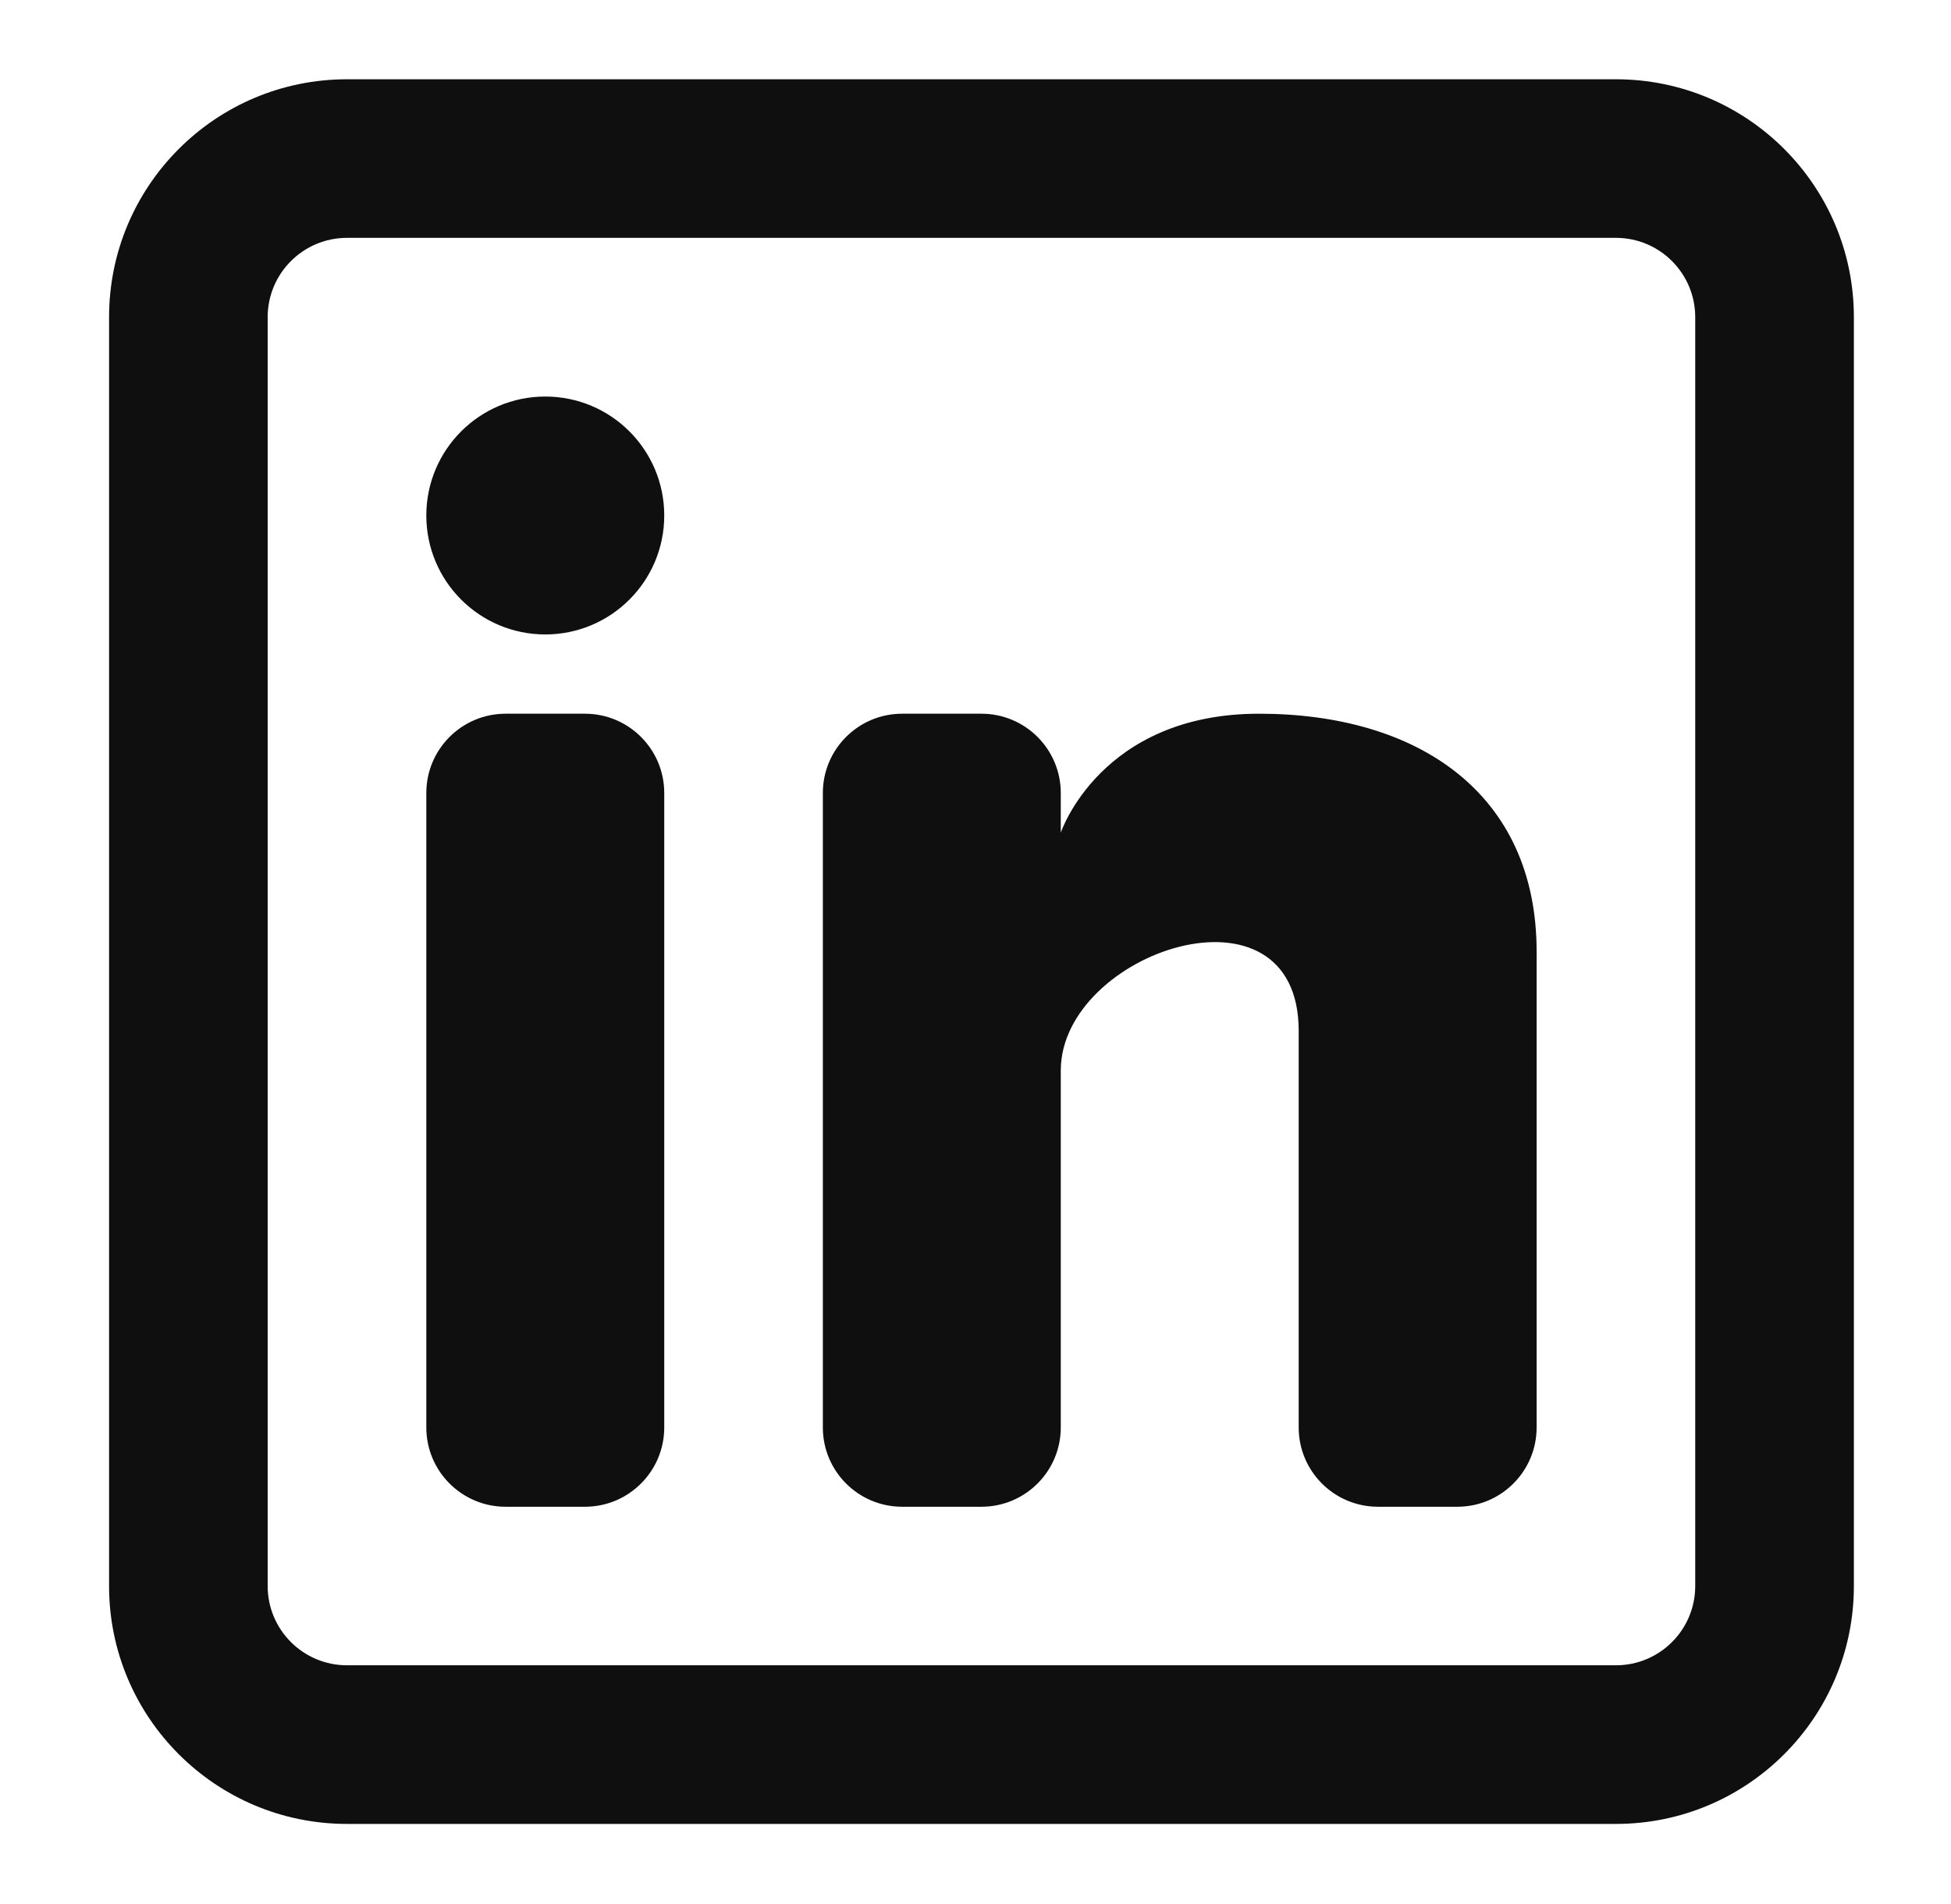
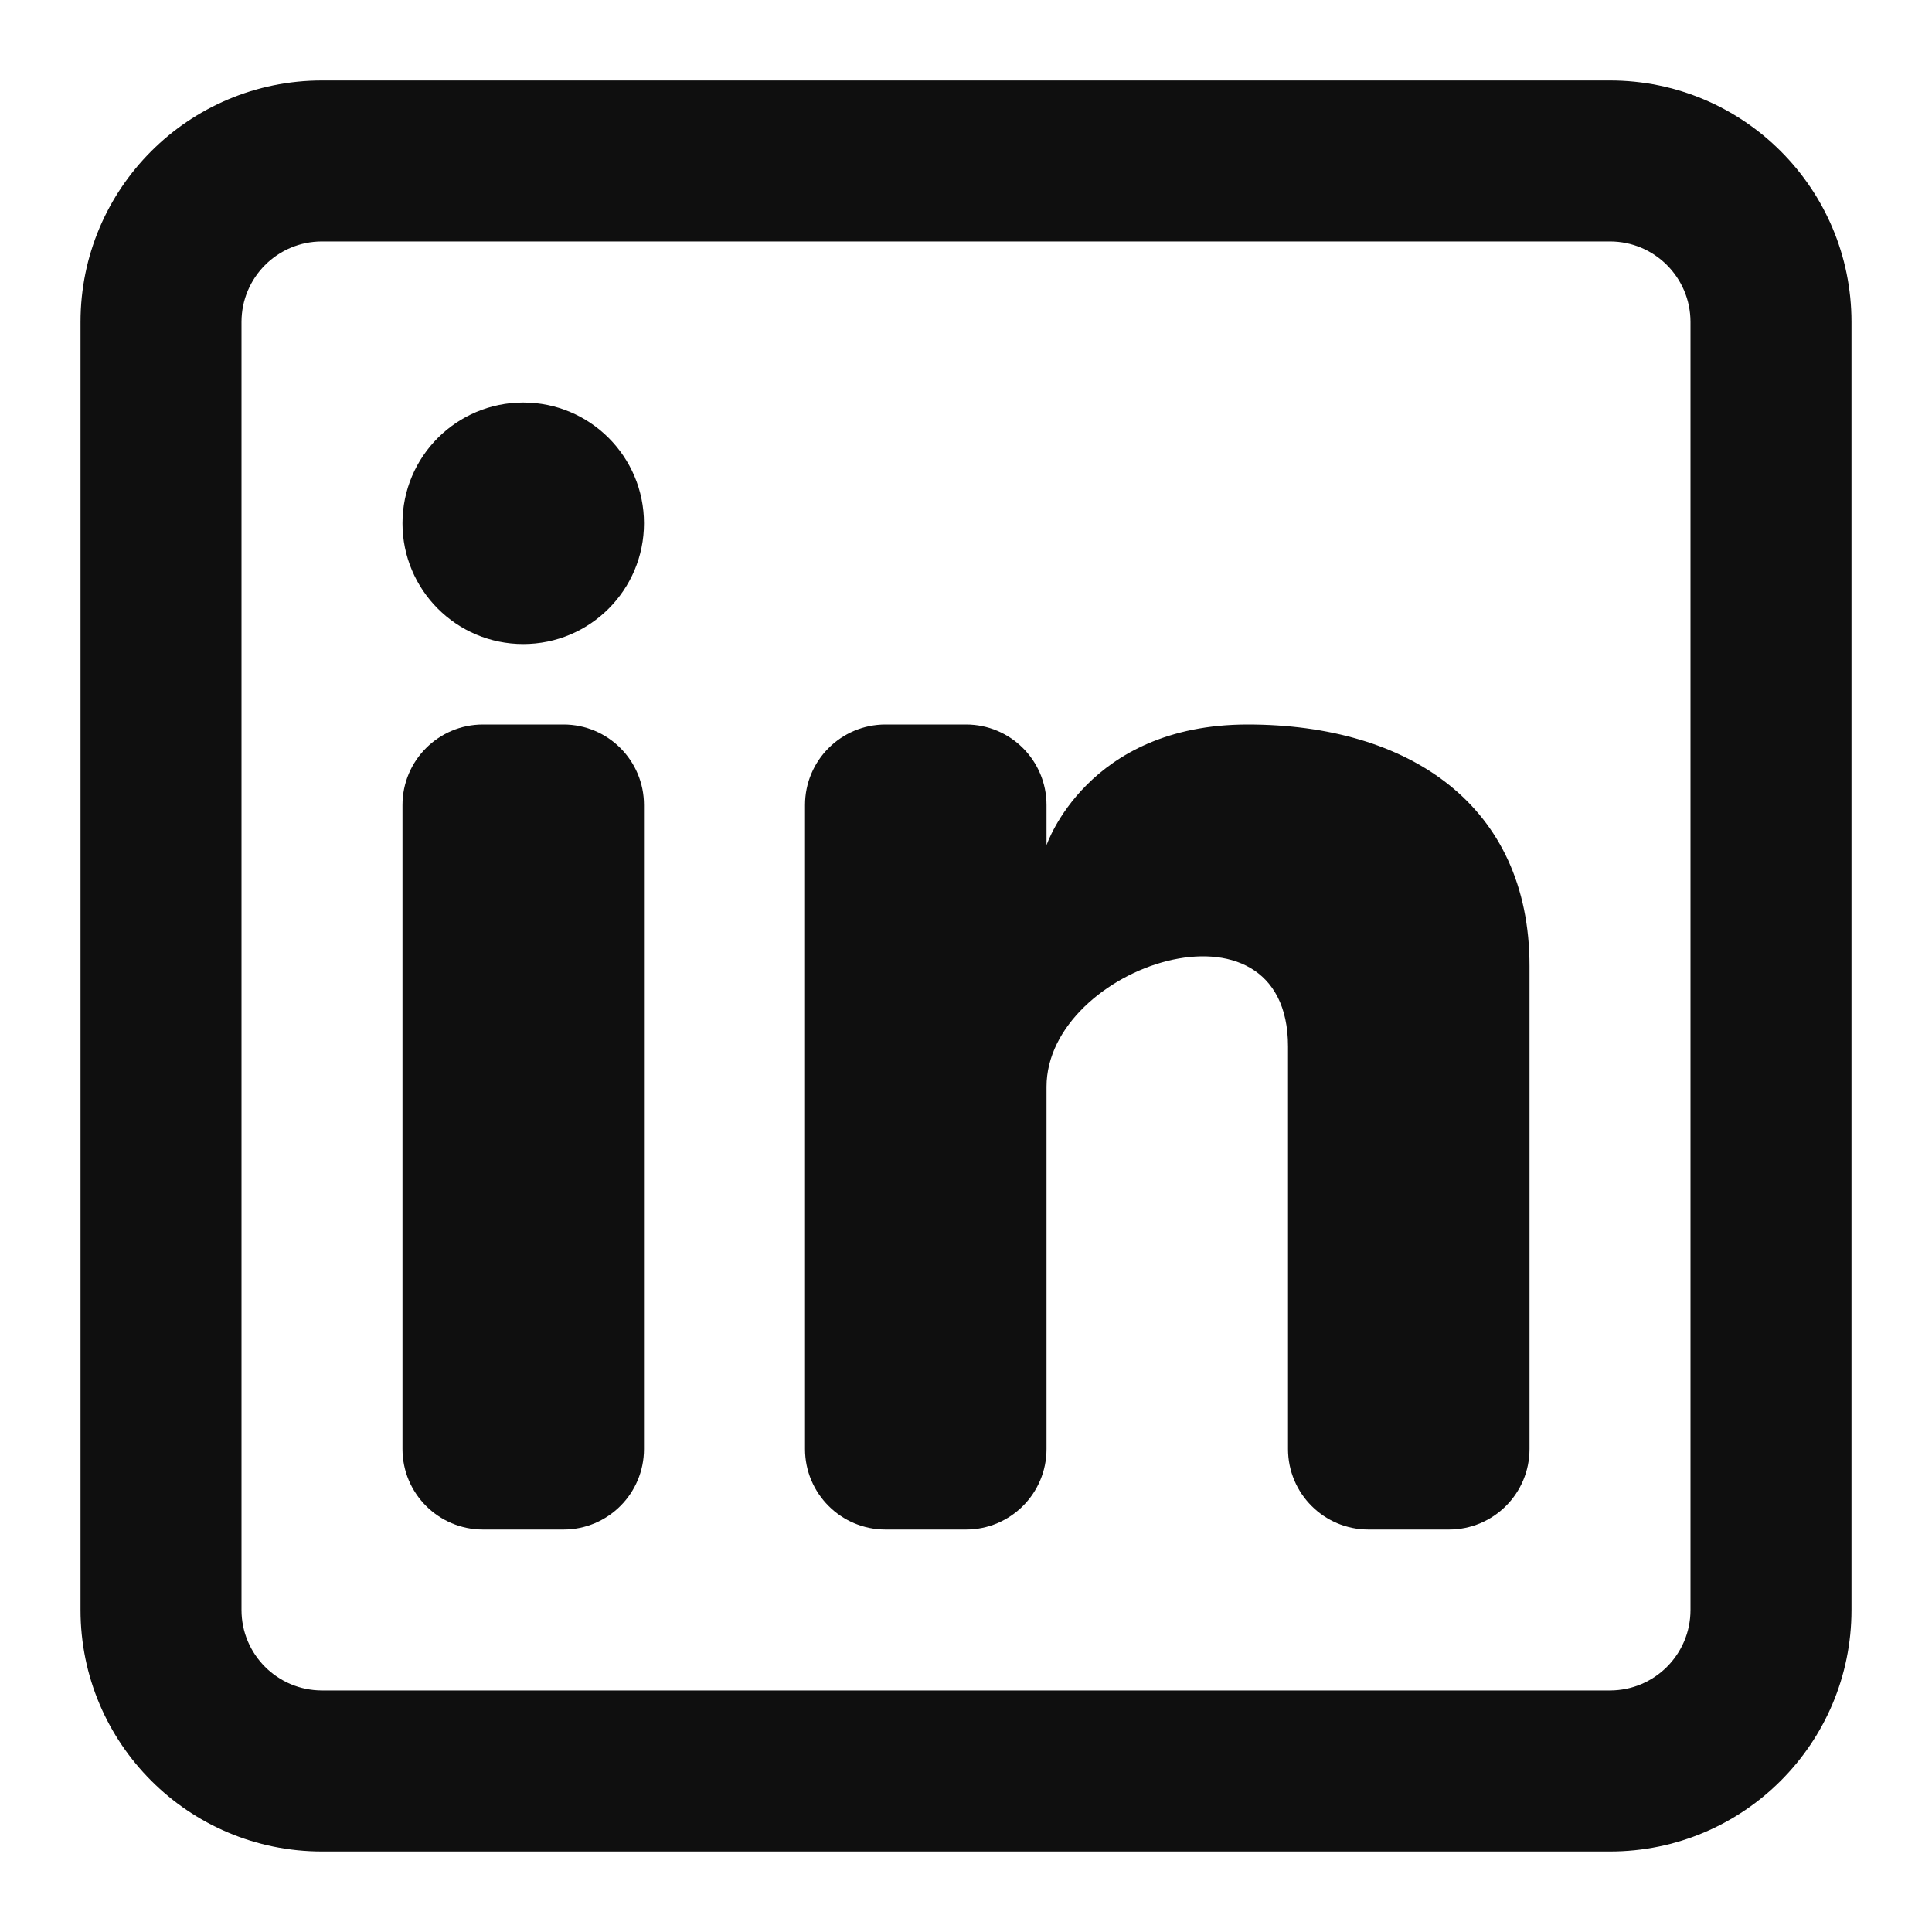
- <svg xmlns="http://www.w3.org/2000/svg" width="41" height="40" viewBox="0 0 41 40" fill="none">
-   <path d="M11.459 13.334C12.84 13.334 13.959 12.215 13.959 10.834C13.959 9.453 12.84 8.334 11.459 8.334C10.078 8.334 8.959 9.453 8.959 10.834C8.959 12.215 10.078 13.334 11.459 13.334Z" fill="#0F0F0F" />
-   <path d="M8.959 16.667C8.959 15.746 9.705 15 10.626 15H12.292C13.213 15 13.959 15.746 13.959 16.667V30C13.959 30.921 13.213 31.667 12.292 31.667H10.626C9.705 31.667 8.959 30.921 8.959 30V16.667Z" fill="#0F0F0F" />
-   <path d="M18.959 31.667H20.625C21.546 31.667 22.292 30.921 22.292 30V22.5C22.292 20 27.292 18.333 27.292 21.667V30.001C27.292 30.921 28.038 31.667 28.959 31.667H30.625C31.546 31.667 32.292 30.921 32.292 30V20C32.292 16.667 29.792 15 26.459 15C23.125 15 22.292 17.5 22.292 17.5V16.667C22.292 15.746 21.546 15 20.625 15H18.959C18.038 15 17.292 15.746 17.292 16.667V30C17.292 30.921 18.038 31.667 18.959 31.667Z" fill="#0F0F0F" />
-   <path fill-rule="evenodd" clip-rule="evenodd" d="M33.959 1.666C36.72 1.666 38.959 3.905 38.959 6.666V33.333C38.959 36.094 36.72 38.333 33.959 38.333H7.292C4.531 38.333 2.292 36.094 2.292 33.333V6.666C2.292 3.905 4.531 1.666 7.292 1.666H33.959ZM33.959 4.999C34.879 4.999 35.625 5.746 35.625 6.666V33.333C35.625 34.253 34.879 34.999 33.959 34.999H7.292C6.372 34.999 5.625 34.253 5.625 33.333V6.666C5.625 5.746 6.372 4.999 7.292 4.999H33.959Z" fill="#0F0F0F" />
+ <svg xmlns="http://www.w3.org/2000/svg" width="40" height="40" viewBox="0 0 40 40" fill="none">
+   <path d="M10.833 13.334C12.214 13.334 13.333 12.215 13.333 10.834C13.333 9.453 12.214 8.334 10.833 8.334C9.453 8.334 8.333 9.453 8.333 10.834C8.333 12.215 9.453 13.334 10.833 13.334Z" fill="#0F0F0F" />
+   <path d="M8.333 16.667C8.333 15.746 9.08 15 10 15H11.667C12.587 15 13.333 15.746 13.333 16.667V30C13.333 30.921 12.587 31.667 11.667 31.667H10C9.08 31.667 8.333 30.921 8.333 30V16.667Z" fill="#0F0F0F" />
+   <path d="M18.333 31.667H20C20.921 31.667 21.667 30.921 21.667 30V22.5C21.667 20 26.667 18.333 26.667 21.667V30.001C26.667 30.921 27.413 31.667 28.333 31.667H30C30.921 31.667 31.667 30.921 31.667 30V20C31.667 16.667 29.167 15 25.833 15C22.5 15 21.667 17.5 21.667 17.5V16.667C21.667 15.746 20.921 15 20 15H18.333C17.413 15 16.667 15.746 16.667 16.667V30C16.667 30.921 17.413 31.667 18.333 31.667Z" fill="#0F0F0F" />
+   <path fill-rule="evenodd" clip-rule="evenodd" d="M33.333 1.666C36.095 1.666 38.333 3.905 38.333 6.666V33.333C38.333 36.094 36.095 38.333 33.333 38.333H6.667C3.905 38.333 1.667 36.094 1.667 33.333V6.666C1.667 3.905 3.905 1.666 6.667 1.666H33.333ZM33.333 4.999C34.254 4.999 35 5.746 35 6.666V33.333C35 34.253 34.254 34.999 33.333 34.999H6.667C5.746 34.999 5 34.253 5 33.333V6.666C5 5.746 5.746 4.999 6.667 4.999H33.333Z" fill="#0F0F0F" />
</svg>
